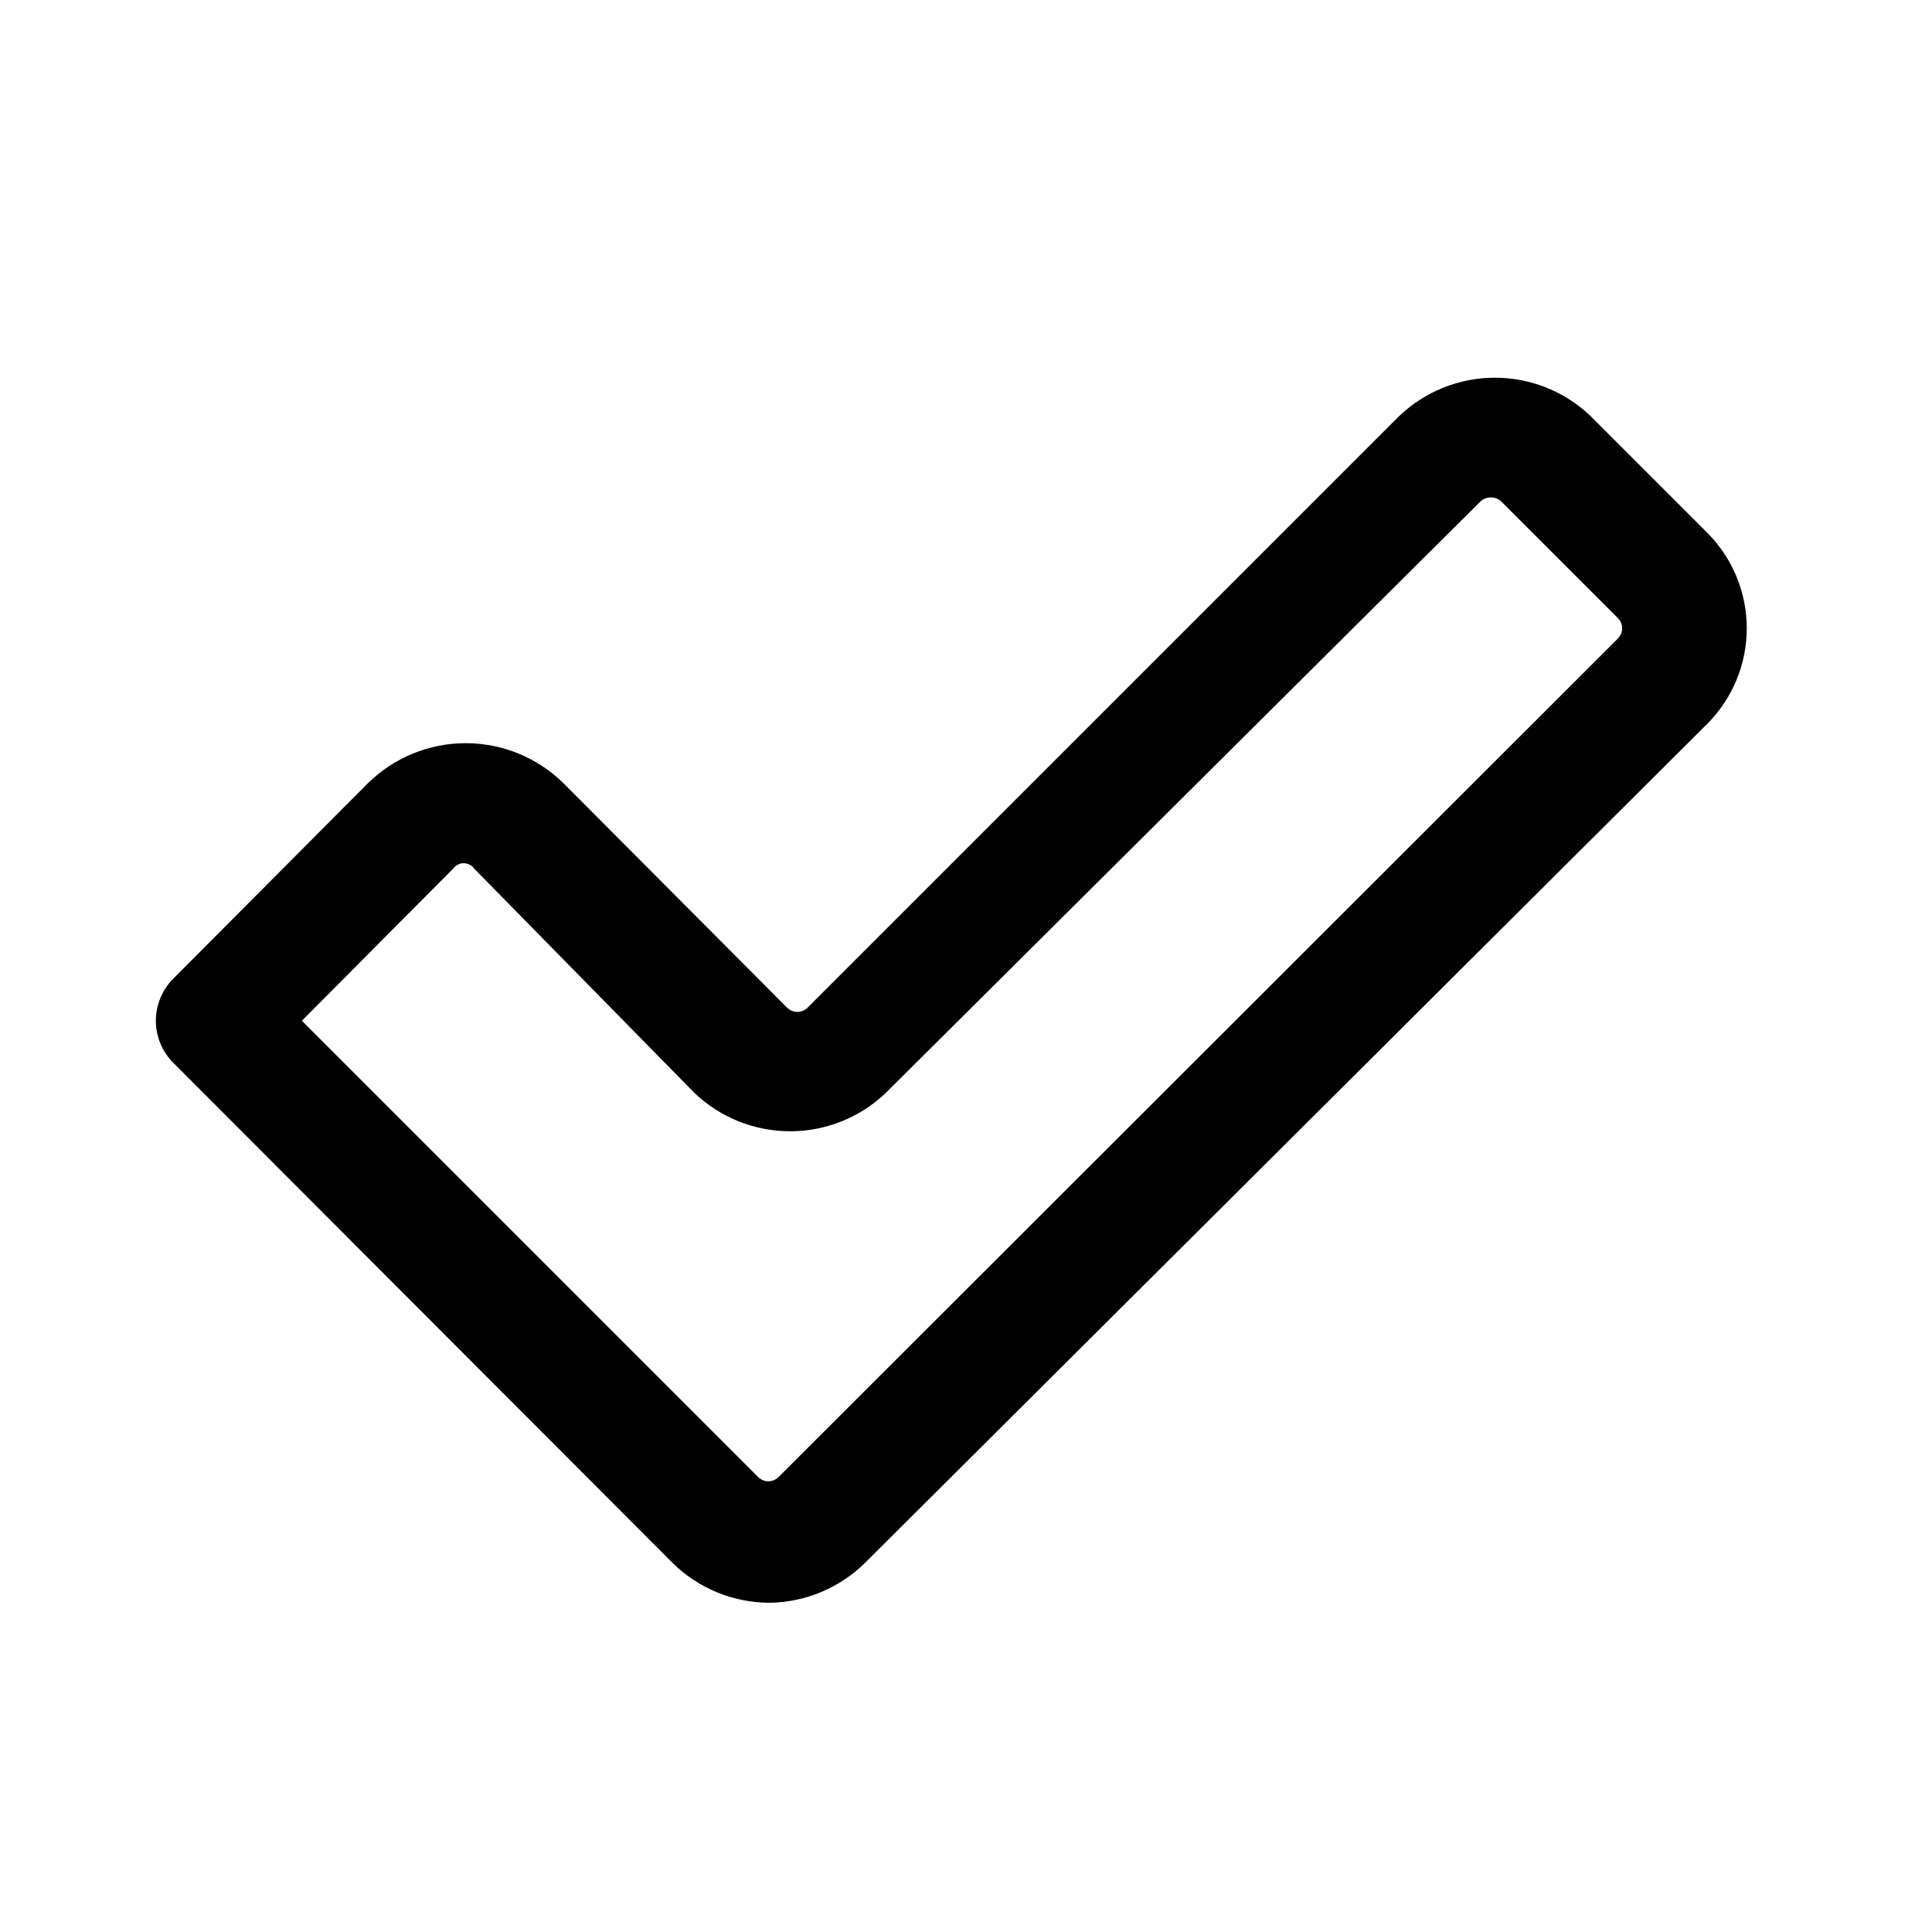
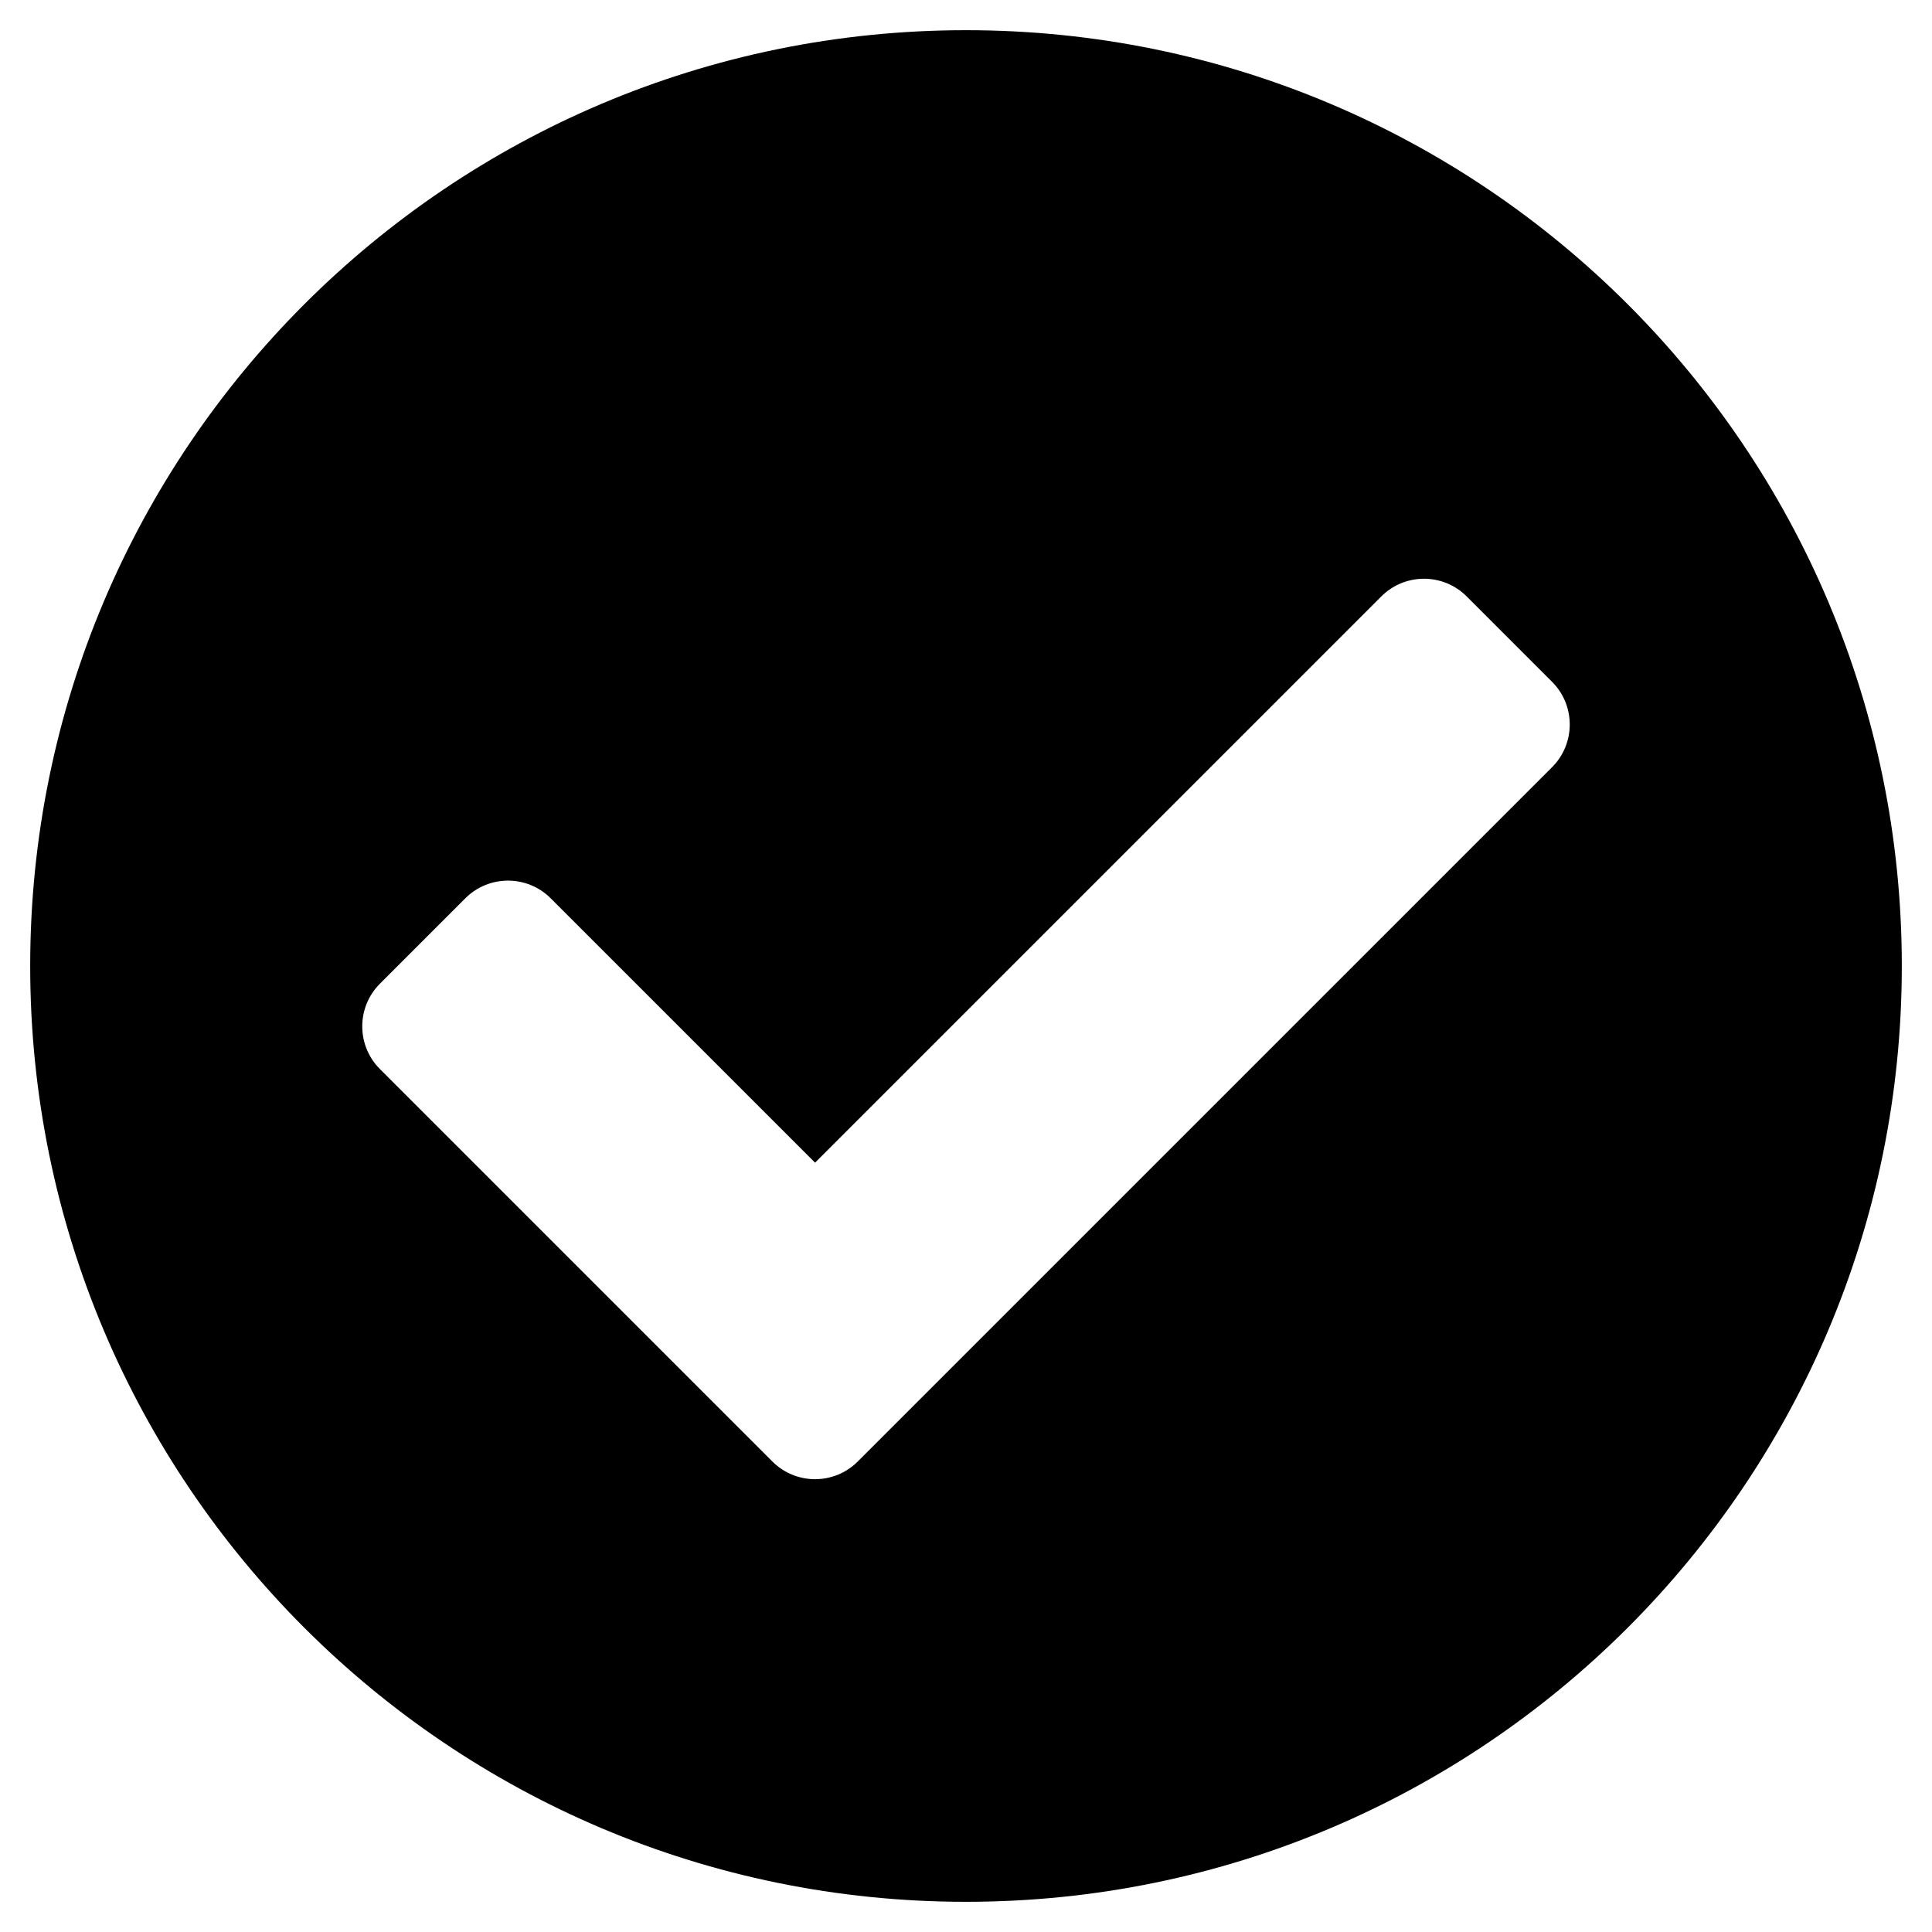
- <svg xmlns="http://www.w3.org/2000/svg" width="24px" height="24px" viewBox="0 0 24 24" fill="none">
-   <path d="M9.55 19.91C9.105 19.907 8.678 19.731 8.36 19.42L2.16 13.21C2.089 13.141 2.033 13.059 1.995 12.968C1.956 12.877 1.936 12.779 1.936 12.68C1.936 12.581 1.956 12.483 1.995 12.392C2.033 12.301 2.089 12.219 2.16 12.15L4.57 9.73C4.894 9.411 5.33 9.232 5.785 9.232C6.24 9.232 6.676 9.411 7 9.73L9.78 12.52C9.814 12.552 9.858 12.57 9.905 12.57C9.952 12.57 9.996 12.552 10.03 12.52L17.38 5.17C17.7 4.863 18.127 4.692 18.57 4.692C19.014 4.692 19.44 4.863 19.76 5.17L21.21 6.62C21.523 6.935 21.699 7.361 21.699 7.805C21.699 8.249 21.523 8.675 21.21 8.99L10.74 19.42C10.422 19.731 9.995 19.907 9.55 19.91ZM3.75 12.68L9.42 18.35C9.454 18.382 9.498 18.401 9.545 18.401C9.592 18.401 9.636 18.382 9.67 18.35L20.1 7.93C20.132 7.896 20.151 7.852 20.151 7.805C20.151 7.758 20.132 7.714 20.1 7.68L18.65 6.23C18.615 6.197 18.568 6.179 18.52 6.179C18.472 6.179 18.425 6.197 18.39 6.23L11 13.58C10.68 13.884 10.256 14.053 9.815 14.053C9.374 14.053 8.95 13.884 8.63 13.58L5.89 10.79C5.875 10.769 5.856 10.752 5.833 10.741C5.81 10.729 5.785 10.723 5.76 10.723C5.735 10.723 5.71 10.729 5.687 10.741C5.664 10.752 5.645 10.769 5.63 10.79L3.75 12.68Z" fill="black" />
+ <svg xmlns="http://www.w3.org/2000/svg" width="512px" height="512px" viewBox="0 0 512 512">
+   <path d="M504 256c0 136.967-111.033 248-248 248S8 392.967 8 256 119.033 8 256 8s248 111.033 248 248zM227.314 387.314l184-184c6.248-6.248 6.248-16.379 0-22.627l-22.627-22.627c-6.248-6.249-16.379-6.249-22.628 0L216 308.118l-70.059-70.059c-6.248-6.248-16.379-6.248-22.628 0l-22.627 22.627c-6.248 6.248-6.248 16.379 0 22.627l104 104c6.249 6.249 16.379 6.249 22.628.001z" />
</svg>
